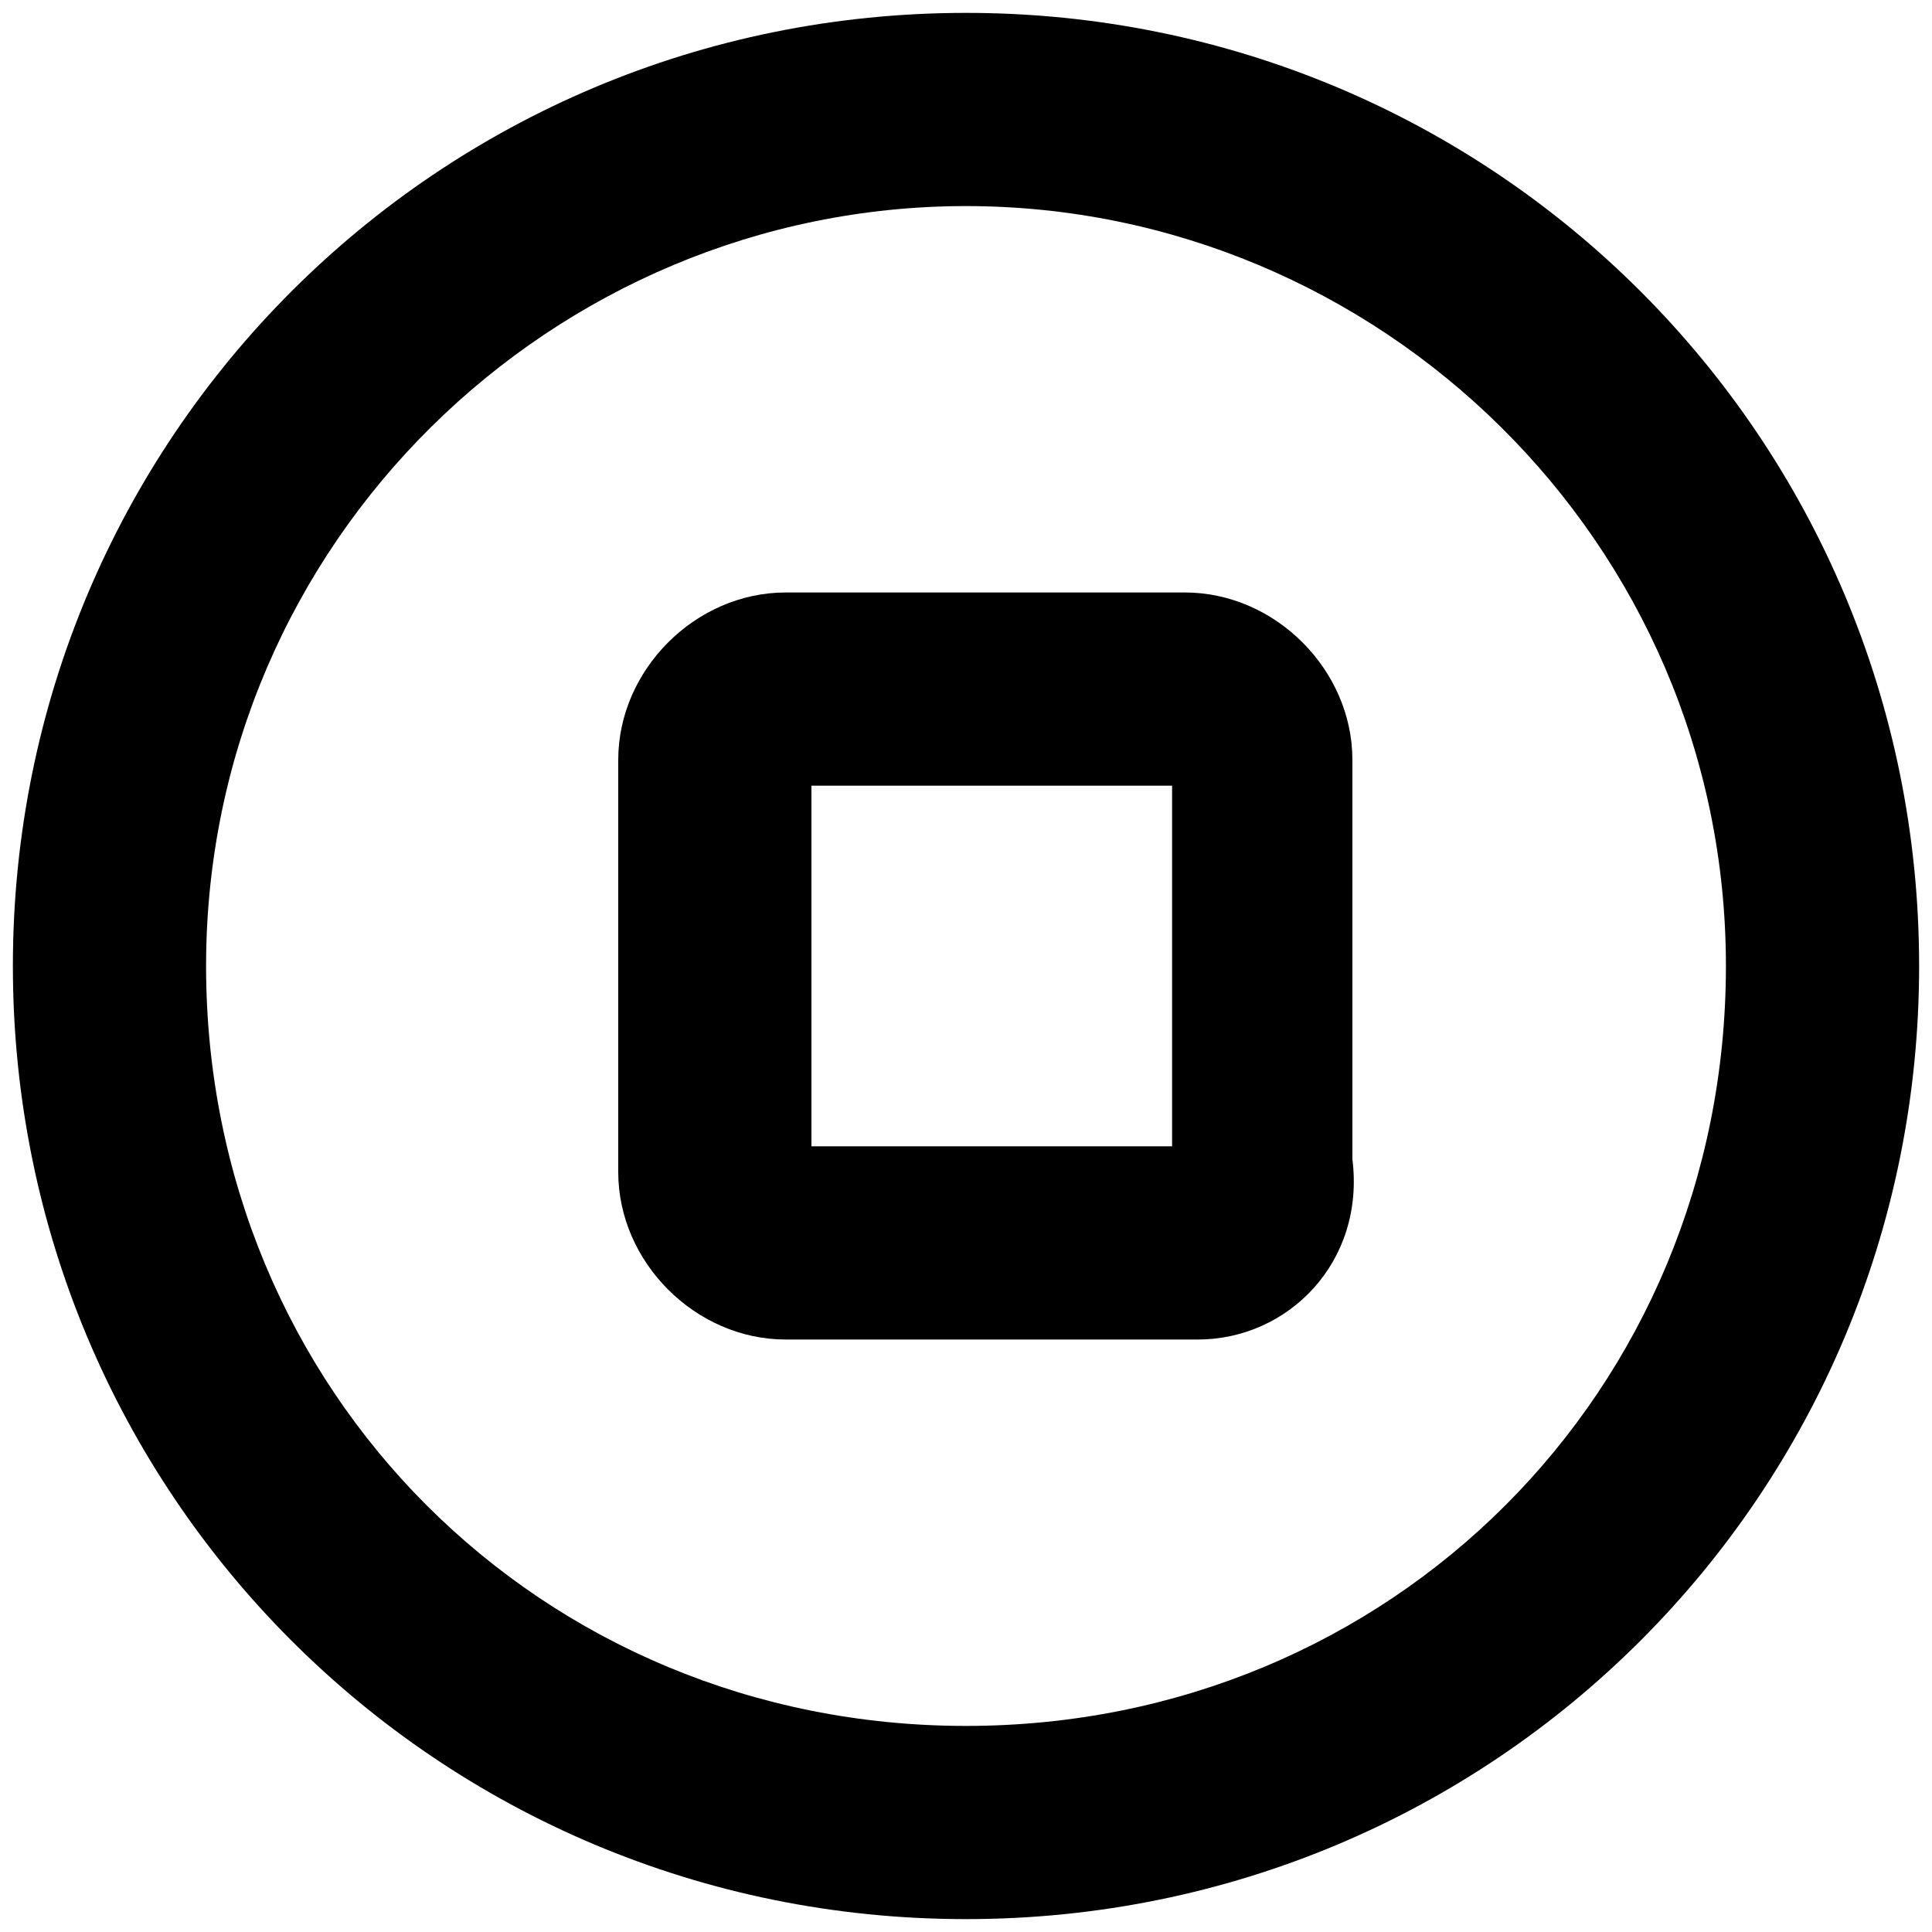
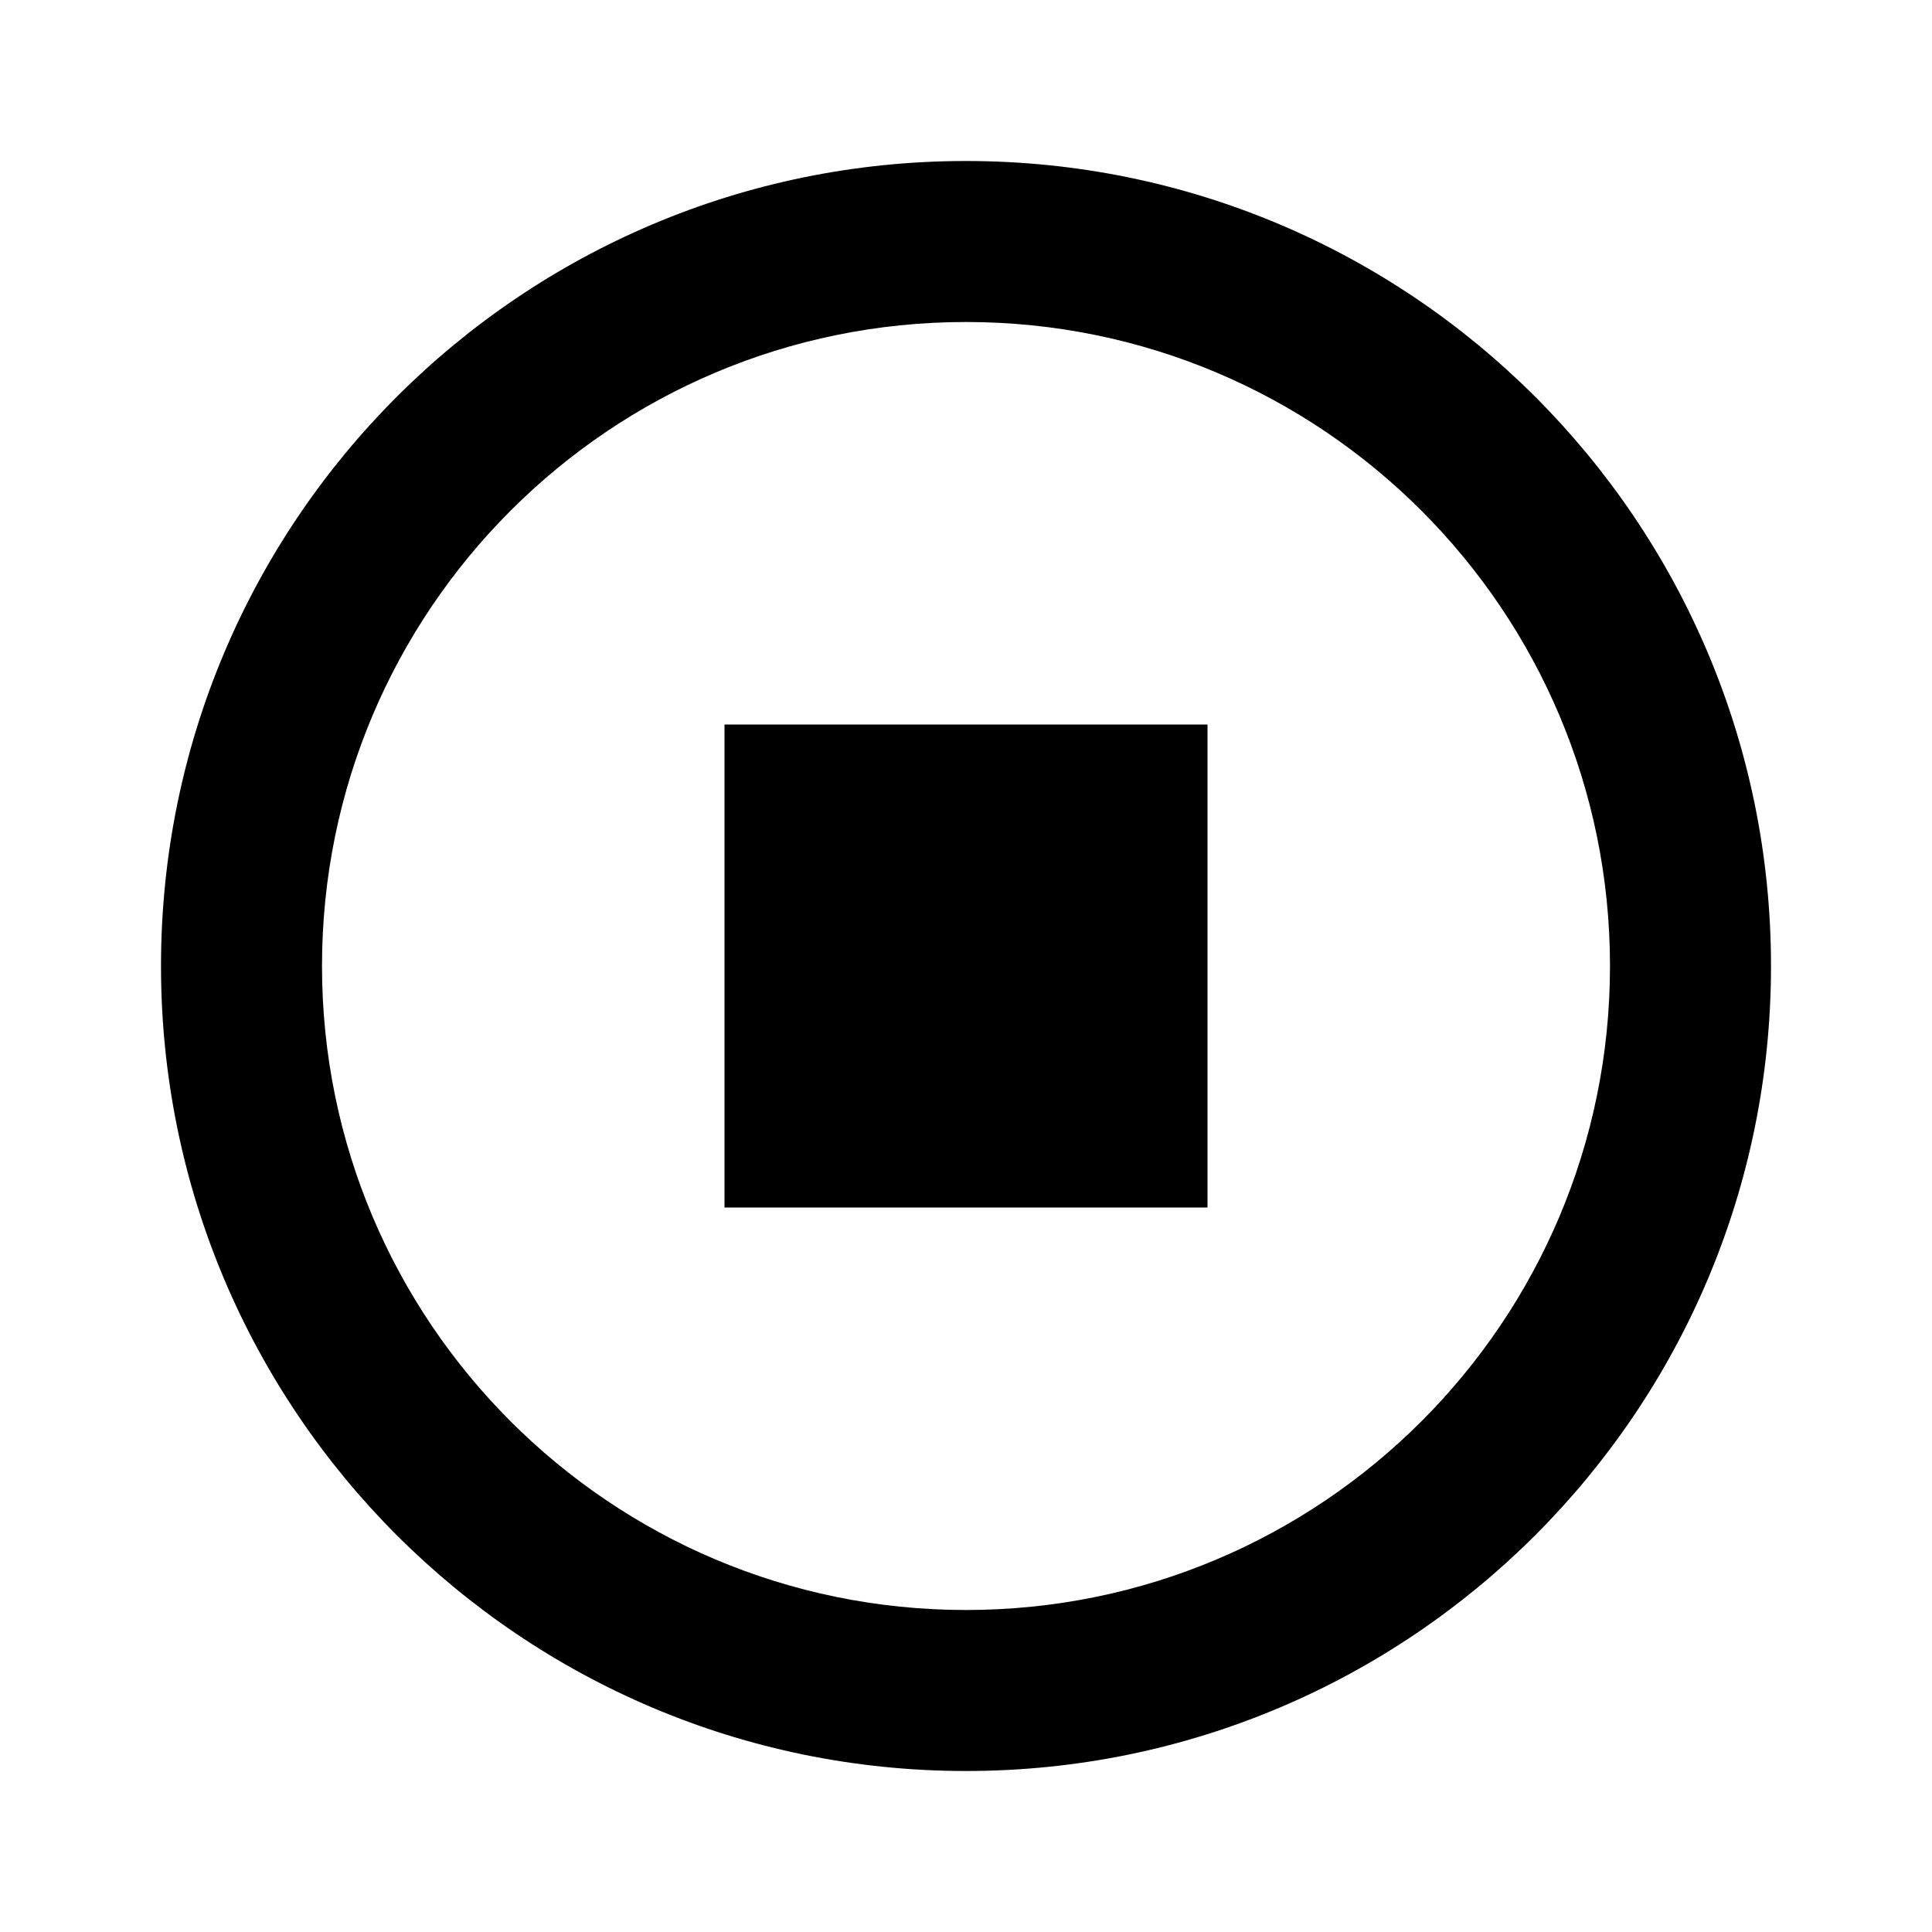
- <svg xmlns="http://www.w3.org/2000/svg" version="1.1" id="Layer_1" x="0px" y="0px" viewBox="0 0 15 15" style="enable-background:new 0 0 15 15;" xml:space="preserve" height="24" width="24">
-   <path d="M7.5,1.6c3.2,0,5.9,2.6,5.9,5.9s-2.6,5.9-5.9,5.9s-5.9-2.6-5.9-5.9S4.3,1.6,7.5,1.6 M7.5,0.1c-4.1,0-7.4,3.3-7.4,7.4  c0,4.1,3.3,7.4,7.4,7.4c4.1,0,7.4-3.3,7.4-7.4C14.9,3.4,11.6,0.1,7.5,0.1L7.5,0.1z" />
-   <path d="M9.3,10.4H6.1c-0.7,0-1.3-0.6-1.3-1.3V5.9c0-0.7,0.6-1.3,1.3-1.3h3.1c0.7,0,1.3,0.6,1.3,1.3v3.1C10.6,9.8,10,10.4,9.3,10.4z   M6.3,8.9h2.8V6.1H6.3V8.9z" />
+ <svg xmlns="http://www.w3.org/2000/svg" viewBox="0 0 24 24" width="24" height="24">
+   <path fill="none" d="M0 0h24v24H0z" />
+   <path d="M12 22C6.477 22 2 17.523 2 12S6.477 2 12 2s10 4.477 10 10-4.477 10-10 10zm0-2a8 8 0 1 0 0-16 8 8 0 0 0 0 16zM9 9h6v6H9V9z" fill="currentColor" />
</svg>
